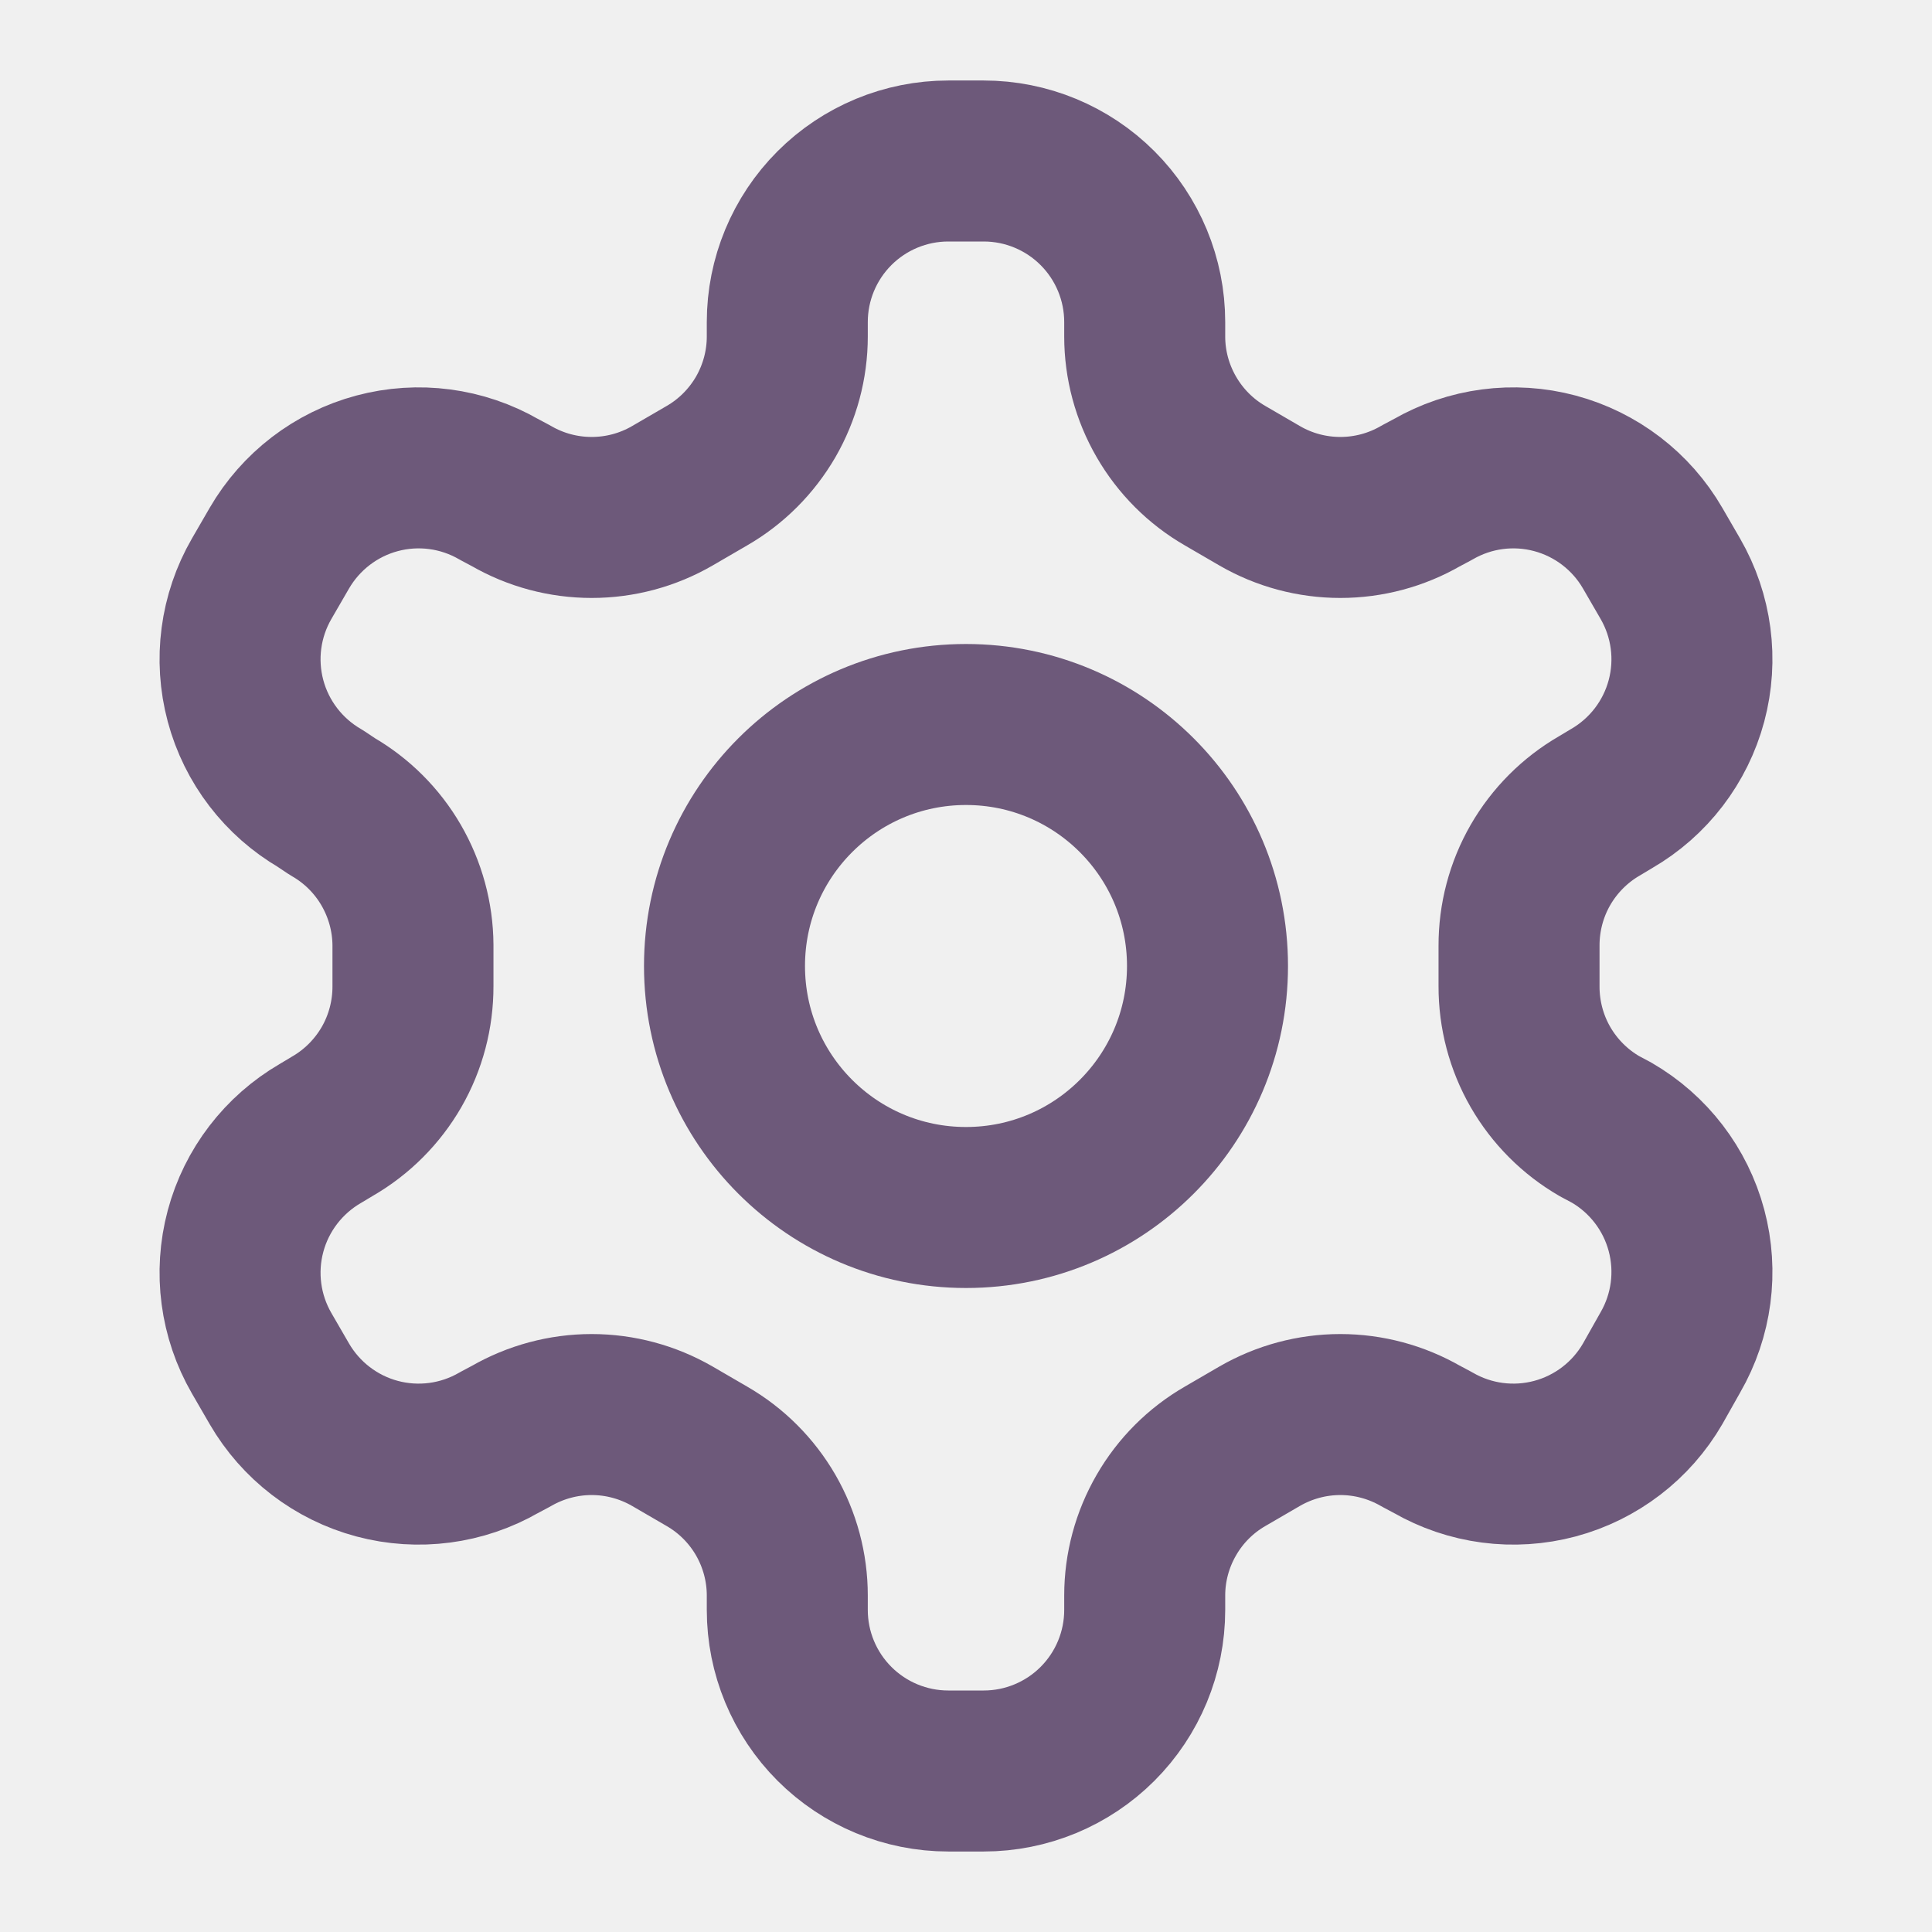
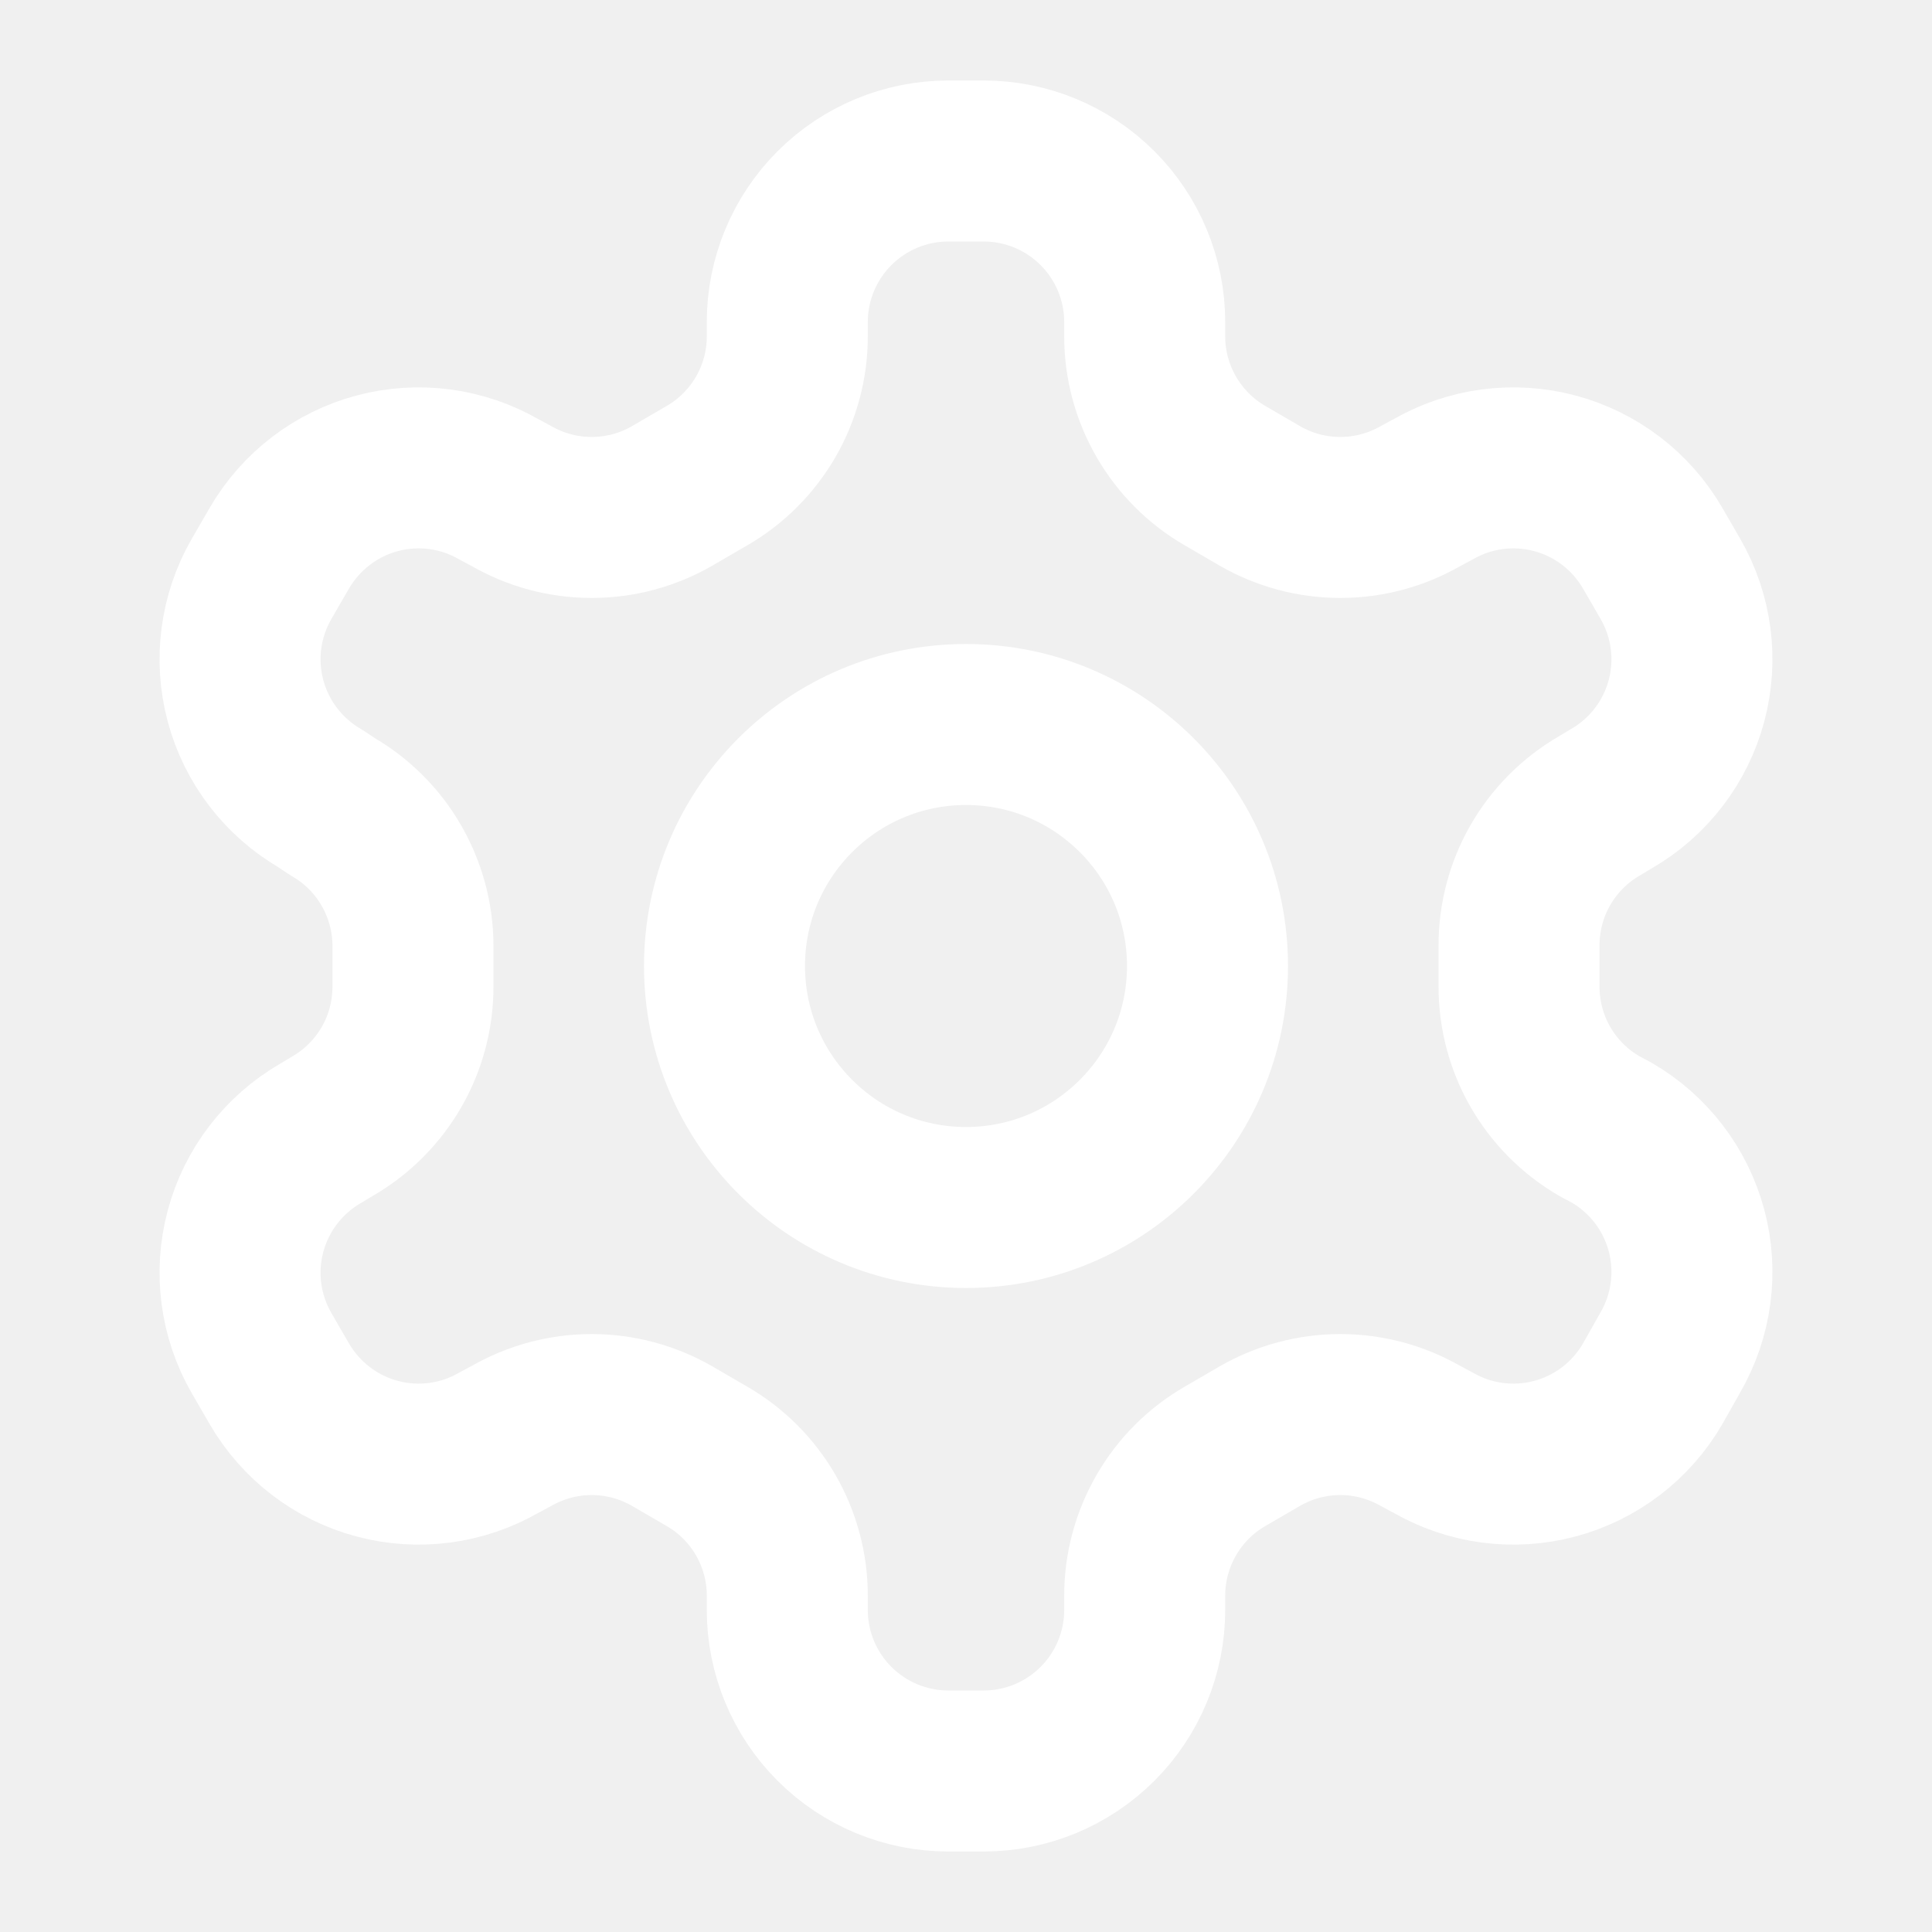
<svg xmlns="http://www.w3.org/2000/svg" width="24" height="24" viewBox="0 0 24 24" fill="none">
-   <path d="M12.22 2H11.78C11.25 2 10.741 2.211 10.366 2.586C9.991 2.961 9.78 3.47 9.78 4V4.18C9.78 4.531 9.687 4.875 9.512 5.179C9.336 5.482 9.084 5.735 8.78 5.91L8.35 6.16C8.046 6.336 7.701 6.428 7.35 6.428C6.999 6.428 6.654 6.336 6.35 6.16L6.2 6.08C5.741 5.815 5.196 5.743 4.684 5.88C4.172 6.017 3.736 6.352 3.47 6.81L3.25 7.19C2.985 7.649 2.913 8.194 3.05 8.706C3.187 9.218 3.522 9.654 3.98 9.92L4.13 10.02C4.432 10.194 4.684 10.445 4.859 10.747C5.034 11.049 5.128 11.391 5.13 11.74V12.25C5.131 12.602 5.04 12.949 4.864 13.255C4.688 13.56 4.435 13.814 4.13 13.99L3.98 14.08C3.522 14.346 3.187 14.782 3.05 15.294C2.913 15.806 2.985 16.351 3.25 16.81L3.47 17.19C3.736 17.648 4.172 17.983 4.684 18.12C5.196 18.257 5.741 18.185 6.2 17.92L6.35 17.84C6.654 17.665 6.999 17.572 7.35 17.572C7.701 17.572 8.046 17.665 8.35 17.84L8.78 18.09C9.084 18.265 9.336 18.517 9.512 18.821C9.687 19.125 9.78 19.469 9.78 19.82V20C9.78 20.53 9.991 21.039 10.366 21.414C10.741 21.789 11.25 22 11.78 22H12.22C12.75 22 13.259 21.789 13.634 21.414C14.009 21.039 14.22 20.53 14.22 20V19.82C14.22 19.469 14.313 19.125 14.489 18.821C14.664 18.517 14.916 18.265 15.22 18.09L15.65 17.84C15.954 17.665 16.299 17.572 16.65 17.572C17.001 17.572 17.346 17.665 17.65 17.84L17.8 17.92C18.259 18.185 18.804 18.257 19.316 18.12C19.828 17.983 20.265 17.648 20.53 17.19L20.75 16.8C21.015 16.341 21.087 15.796 20.95 15.284C20.813 14.772 20.479 14.336 20.02 14.07L19.87 13.99C19.565 13.814 19.312 13.56 19.136 13.255C18.96 12.949 18.869 12.602 18.87 12.25V11.75C18.869 11.398 18.96 11.051 19.136 10.745C19.312 10.44 19.565 10.186 19.87 10.01L20.02 9.92C20.479 9.654 20.813 9.218 20.95 8.706C21.087 8.194 21.015 7.649 20.75 7.19L20.53 6.81C20.265 6.352 19.828 6.017 19.316 5.88C18.804 5.743 18.259 5.815 17.8 6.08L17.65 6.16C17.346 6.336 17.001 6.428 16.65 6.428C16.299 6.428 15.954 6.336 15.65 6.16L15.22 5.91C14.916 5.735 14.664 5.482 14.489 5.179C14.313 4.875 14.22 4.531 14.22 4.18V4C14.22 3.47 14.009 2.961 13.634 2.586C13.259 2.211 12.75 2 12.22 2Z" stroke="#6D597A" stroke-width="2" stroke-linecap="round" stroke-linejoin="round" />
-   <path d="M12 15C13.657 15 15 13.657 15 12C15 10.343 13.657 9 12 9C10.343 9 9 10.343 9 12C9 13.657 10.343 15 12 15Z" stroke="#6D597A" stroke-width="2" stroke-linecap="round" stroke-linejoin="round" />
+   <path d="M12.22 2H11.78C11.25 2 10.741 2.211 10.366 2.586C9.991 2.961 9.78 3.47 9.78 4V4.18C9.78 4.531 9.687 4.875 9.512 5.179C9.336 5.482 9.084 5.735 8.78 5.91L8.35 6.16C8.046 6.336 7.701 6.428 7.35 6.428C6.999 6.428 6.654 6.336 6.35 6.16L6.2 6.08C5.741 5.815 5.196 5.743 4.684 5.88C4.172 6.017 3.736 6.352 3.47 6.81L3.25 7.19C2.985 7.649 2.913 8.194 3.05 8.706C3.187 9.218 3.522 9.654 3.98 9.92L4.13 10.02C4.432 10.194 4.684 10.445 4.859 10.747C5.034 11.049 5.128 11.391 5.13 11.74V12.25C5.131 12.602 5.04 12.949 4.864 13.255C4.688 13.56 4.435 13.814 4.13 13.99L3.98 14.08C3.522 14.346 3.187 14.782 3.05 15.294C2.913 15.806 2.985 16.351 3.25 16.81L3.47 17.19C3.736 17.648 4.172 17.983 4.684 18.12C5.196 18.257 5.741 18.185 6.2 17.92L6.35 17.84C6.654 17.665 6.999 17.572 7.35 17.572C7.701 17.572 8.046 17.665 8.35 17.84L8.78 18.09C9.084 18.265 9.336 18.517 9.512 18.821C9.687 19.125 9.78 19.469 9.78 19.82V20C9.78 20.53 9.991 21.039 10.366 21.414C10.741 21.789 11.25 22 11.78 22H12.22C12.75 22 13.259 21.789 13.634 21.414C14.009 21.039 14.22 20.53 14.22 20V19.82C14.22 19.469 14.313 19.125 14.489 18.821C14.664 18.517 14.916 18.265 15.22 18.09L15.65 17.84C15.954 17.665 16.299 17.572 16.65 17.572C17.001 17.572 17.346 17.665 17.65 17.84L17.8 17.92C18.259 18.185 18.804 18.257 19.316 18.12C19.828 17.983 20.265 17.648 20.53 17.19L20.75 16.8C21.015 16.341 21.087 15.796 20.95 15.284C20.813 14.772 20.479 14.336 20.02 14.07L19.87 13.99C19.565 13.814 19.312 13.56 19.136 13.255C18.96 12.949 18.869 12.602 18.87 12.25V11.75C18.869 11.398 18.96 11.051 19.136 10.745C19.312 10.44 19.565 10.186 19.87 10.01L20.02 9.92C20.479 9.654 20.813 9.218 20.95 8.706C21.087 8.194 21.015 7.649 20.75 7.19L20.53 6.81C20.265 6.352 19.828 6.017 19.316 5.88C18.804 5.743 18.259 5.815 17.8 6.08L17.65 6.16C17.346 6.336 17.001 6.428 16.65 6.428C16.299 6.428 15.954 6.336 15.65 6.16L15.22 5.91C14.916 5.735 14.664 5.482 14.489 5.179C14.313 4.875 14.22 4.531 14.22 4.18V4C14.22 3.47 14.009 2.961 13.634 2.586C13.259 2.211 12.75 2 12.22 2Z" stroke="#FFFFFF" stroke-width="2" stroke-linecap="round" stroke-linejoin="round" />
+   <path d="M12 15C13.657 15 15 13.657 15 12C15 10.343 13.657 9 12 9C10.343 9 9 10.343 9 12C9 13.657 10.343 15 12 15Z" stroke="#FFFFFF" stroke-width="2" stroke-linecap="round" stroke-linejoin="round" />
</svg>
